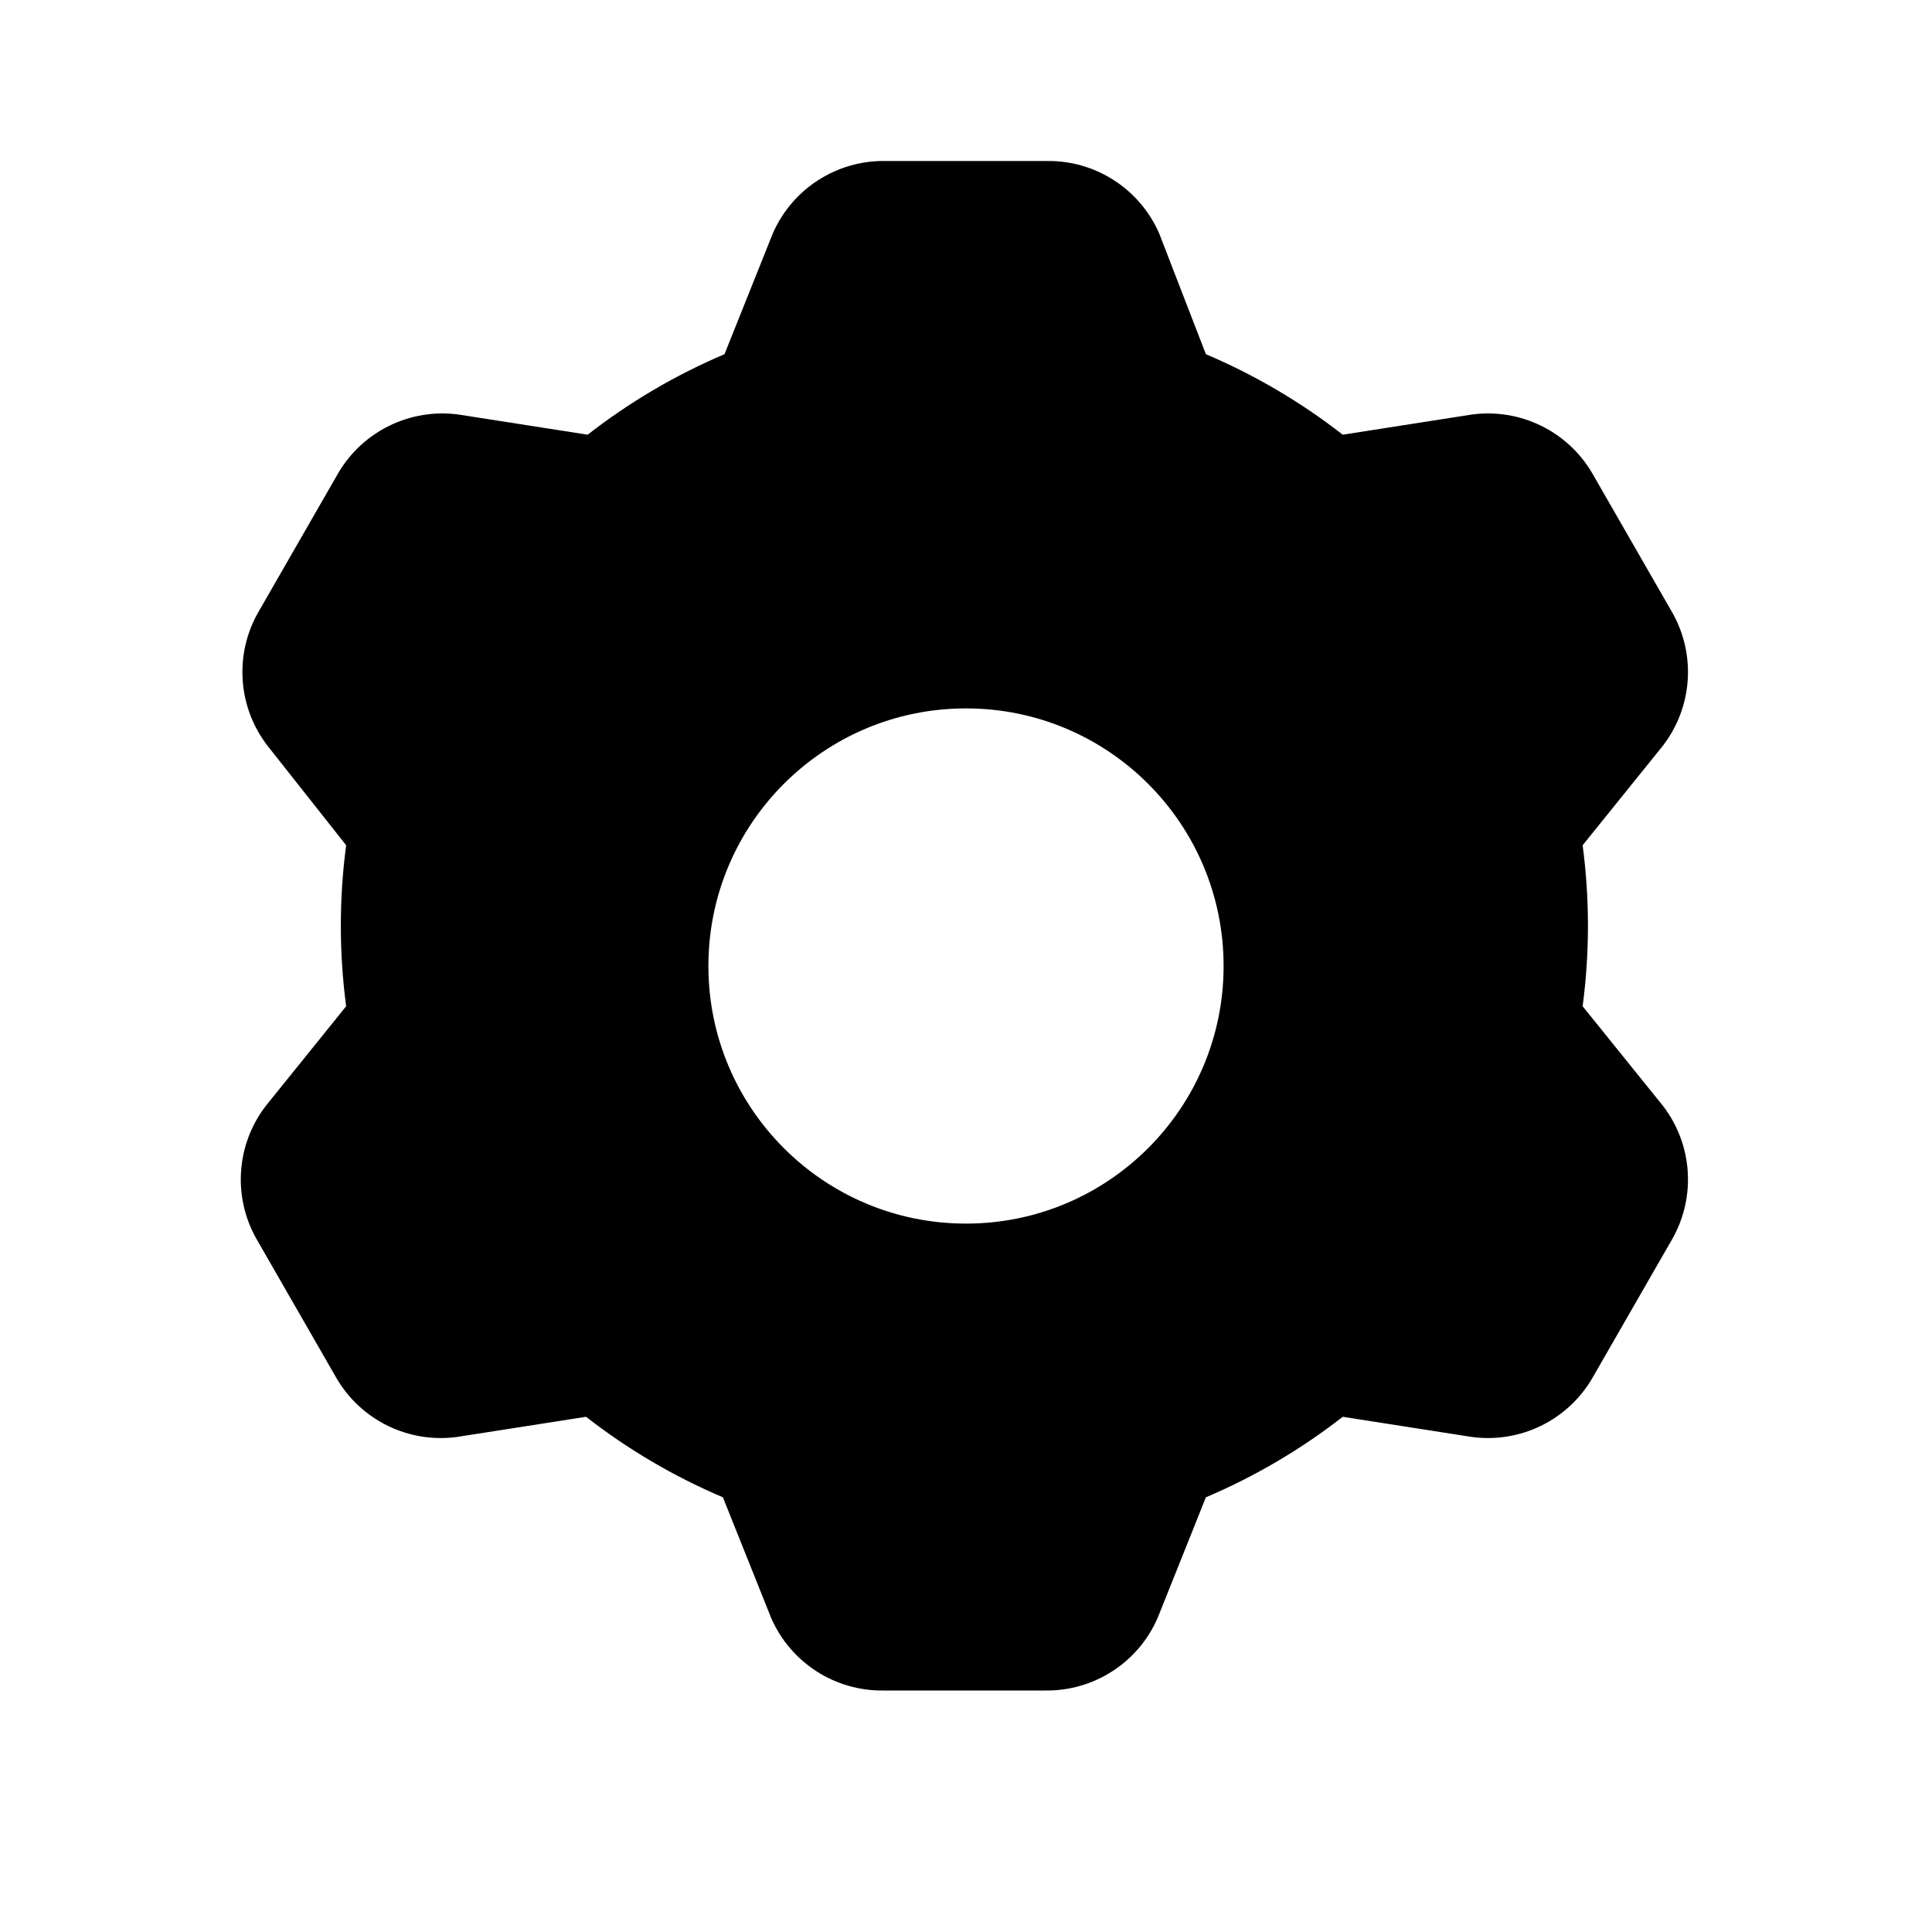
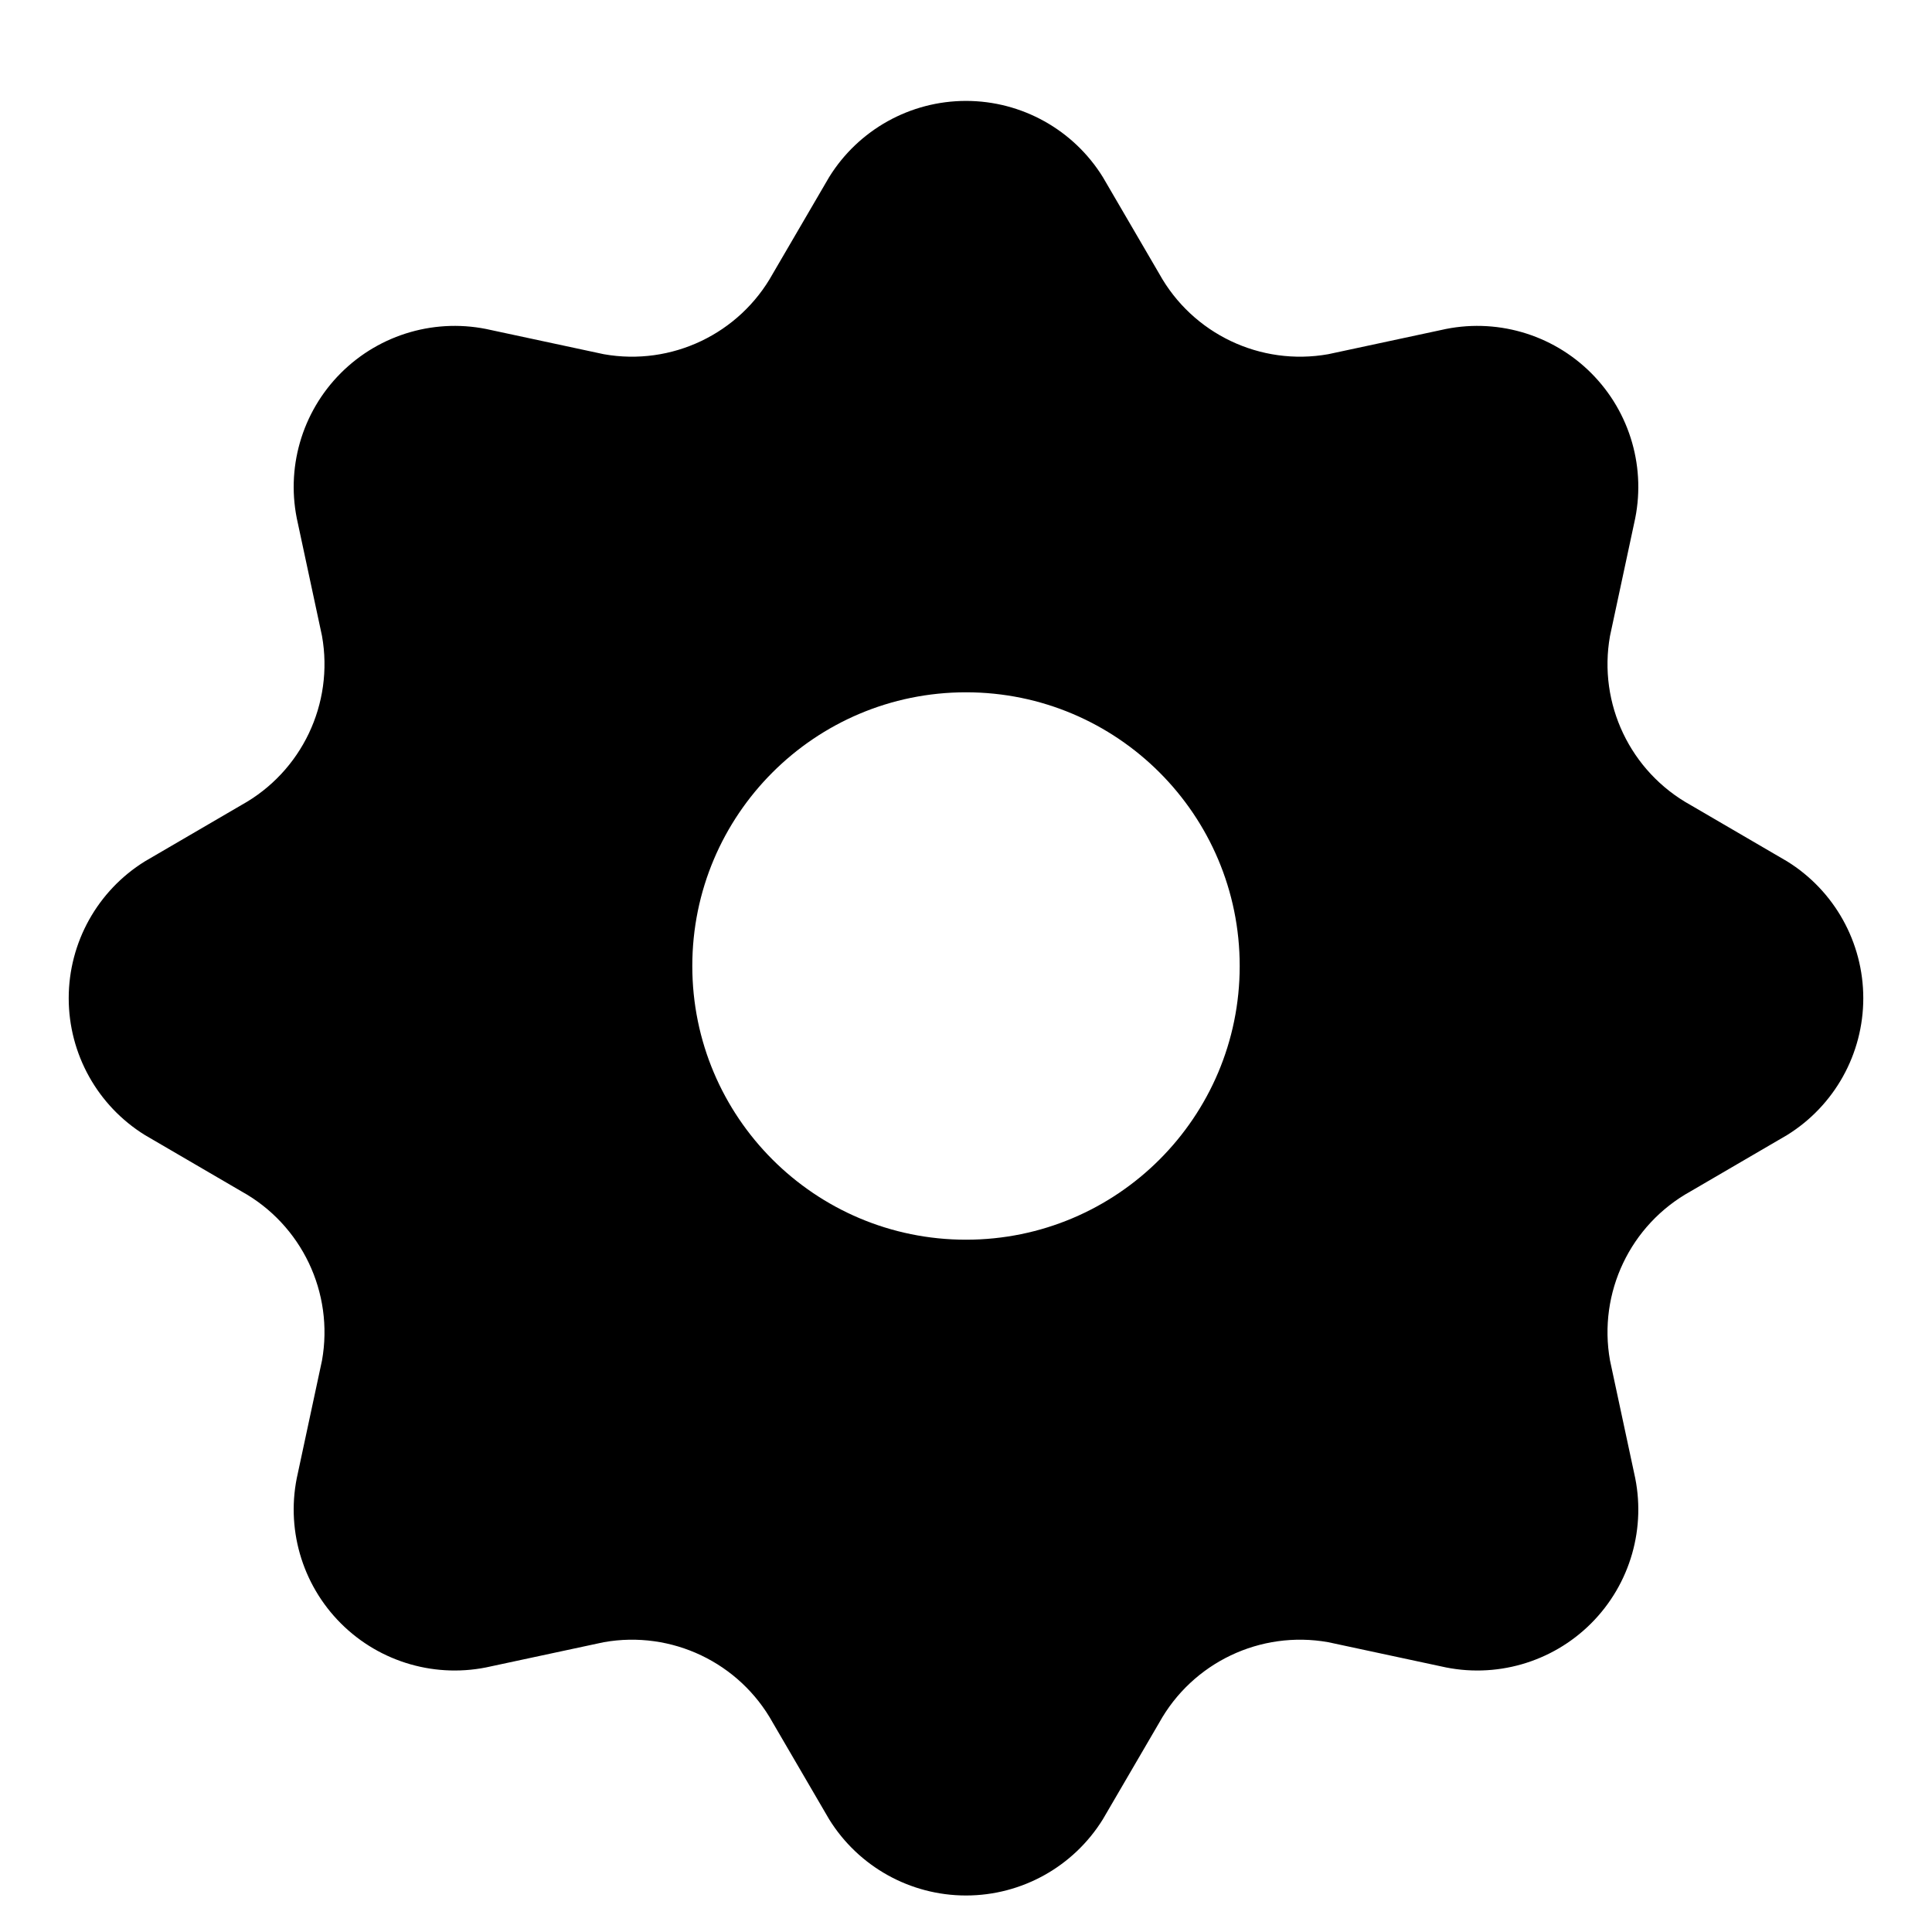
<svg xmlns="http://www.w3.org/2000/svg" width="24" height="24" viewBox="0 0 24 24" fill="currentColor">
-   <path fill-rule="evenodd" d="M14.4 2.9a1.5 1.5 0 0 0-1.4-.9h-2a1.5 1.5 0 0 0-1.4.9l-.6 1.5a7.6 7.6 0 0 0-1.7 1l-1.6-.25a1.5 1.5 0 0 0-1.5.73l-1 1.74a1.5 1.5 0 0 0 .12 1.64L4.3 10.5a7.6 7.6 0 0 0 0 2l-1 1.24a1.5 1.5 0 0 0-.12 1.64l1 1.74a1.5 1.5 0 0 0 1.5.73l1.6-.25a7.6 7.6 0 0 0 1.7 1l.6 1.5a1.5 1.5 0 0 0 1.4.9h2a1.5 1.5 0 0 0 1.4-.9l.6-1.5a7.6 7.6 0 0 0 1.7-1l1.6.25a1.5 1.5 0 0 0 1.5-.73l1-1.74a1.5 1.5 0 0 0-.12-1.64l-1-1.24a7.6 7.6 0 0 0 0-2l1-1.24a1.5 1.5 0 0 0 .12-1.64l-1-1.74a1.5 1.5 0 0 0-1.5-.73l-1.6.25a7.6 7.6 0 0 0-1.7-1zM12 8.8a3.2 3.2 0 1 0 0 6.4 3.2 3.2 0 0 0 0-6.4z" />
+   <path fill-rule="evenodd" d="M10.3 2.2a2 2 0 0 1 3.4 0l.7 1.2a2 2 0 0 0 2.1 1l1.4-.3a2 2 0 0 1 2.4 2.4l-.3 1.4a2 2 0 0 0 1 2.1l1.2.7a2 2 0 0 1 0 3.4l-1.2.7a2 2 0 0 0-1 2.1l.3 1.4a2 2 0 0 1-2.4 2.4l-1.4-.3a2 2 0 0 0-2.1 1l-.7 1.2a2 2 0 0 1-3.4 0l-.7-1.2a2 2 0 0 0-2.1-1l-1.4.3a2 2 0 0 1-2.4-2.4l.3-1.4a2 2 0 0 0-1-2.1l-1.2-.7a2 2 0 0 1 0-3.4l1.2-.7a2 2 0 0 0 1-2.1l-.3-1.4a2 2 0 0 1 2.4-2.4l1.4.3a2 2 0 0 0 2.1-1zM12 8.6a3.4 3.4 0 1 0 0 6.8 3.4 3.4 0 0 0 0-6.8z" />
</svg>
